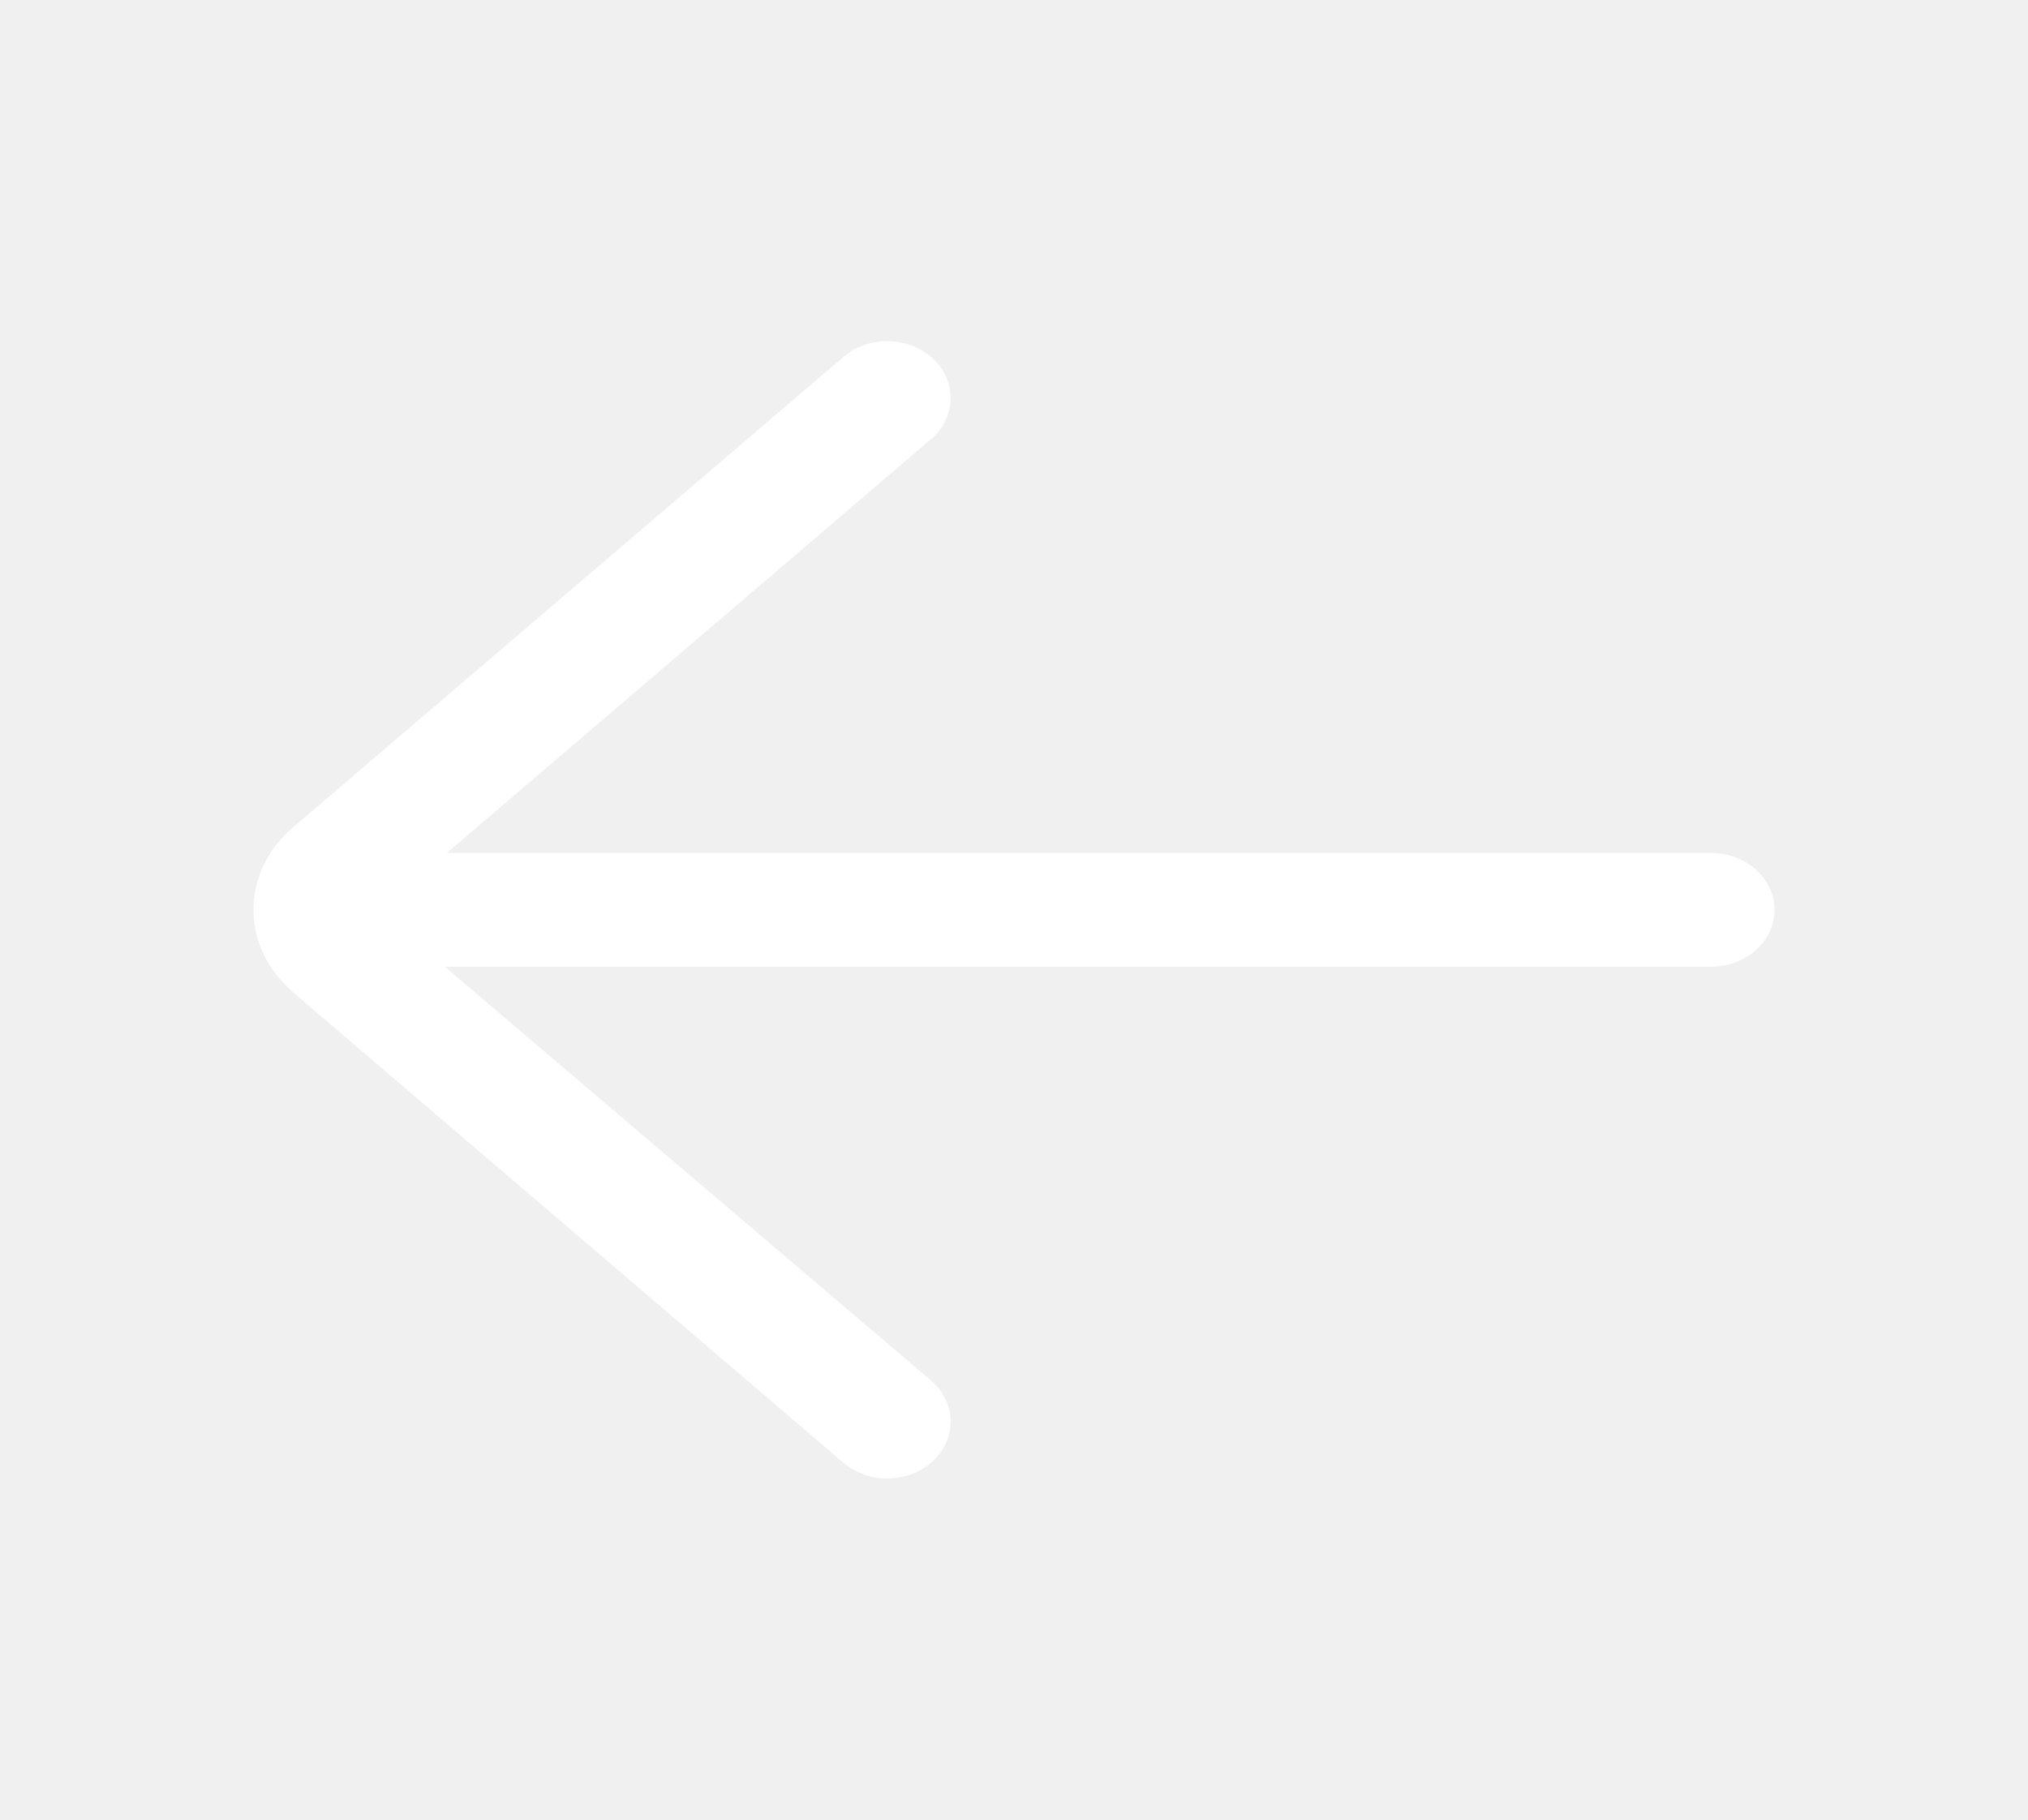
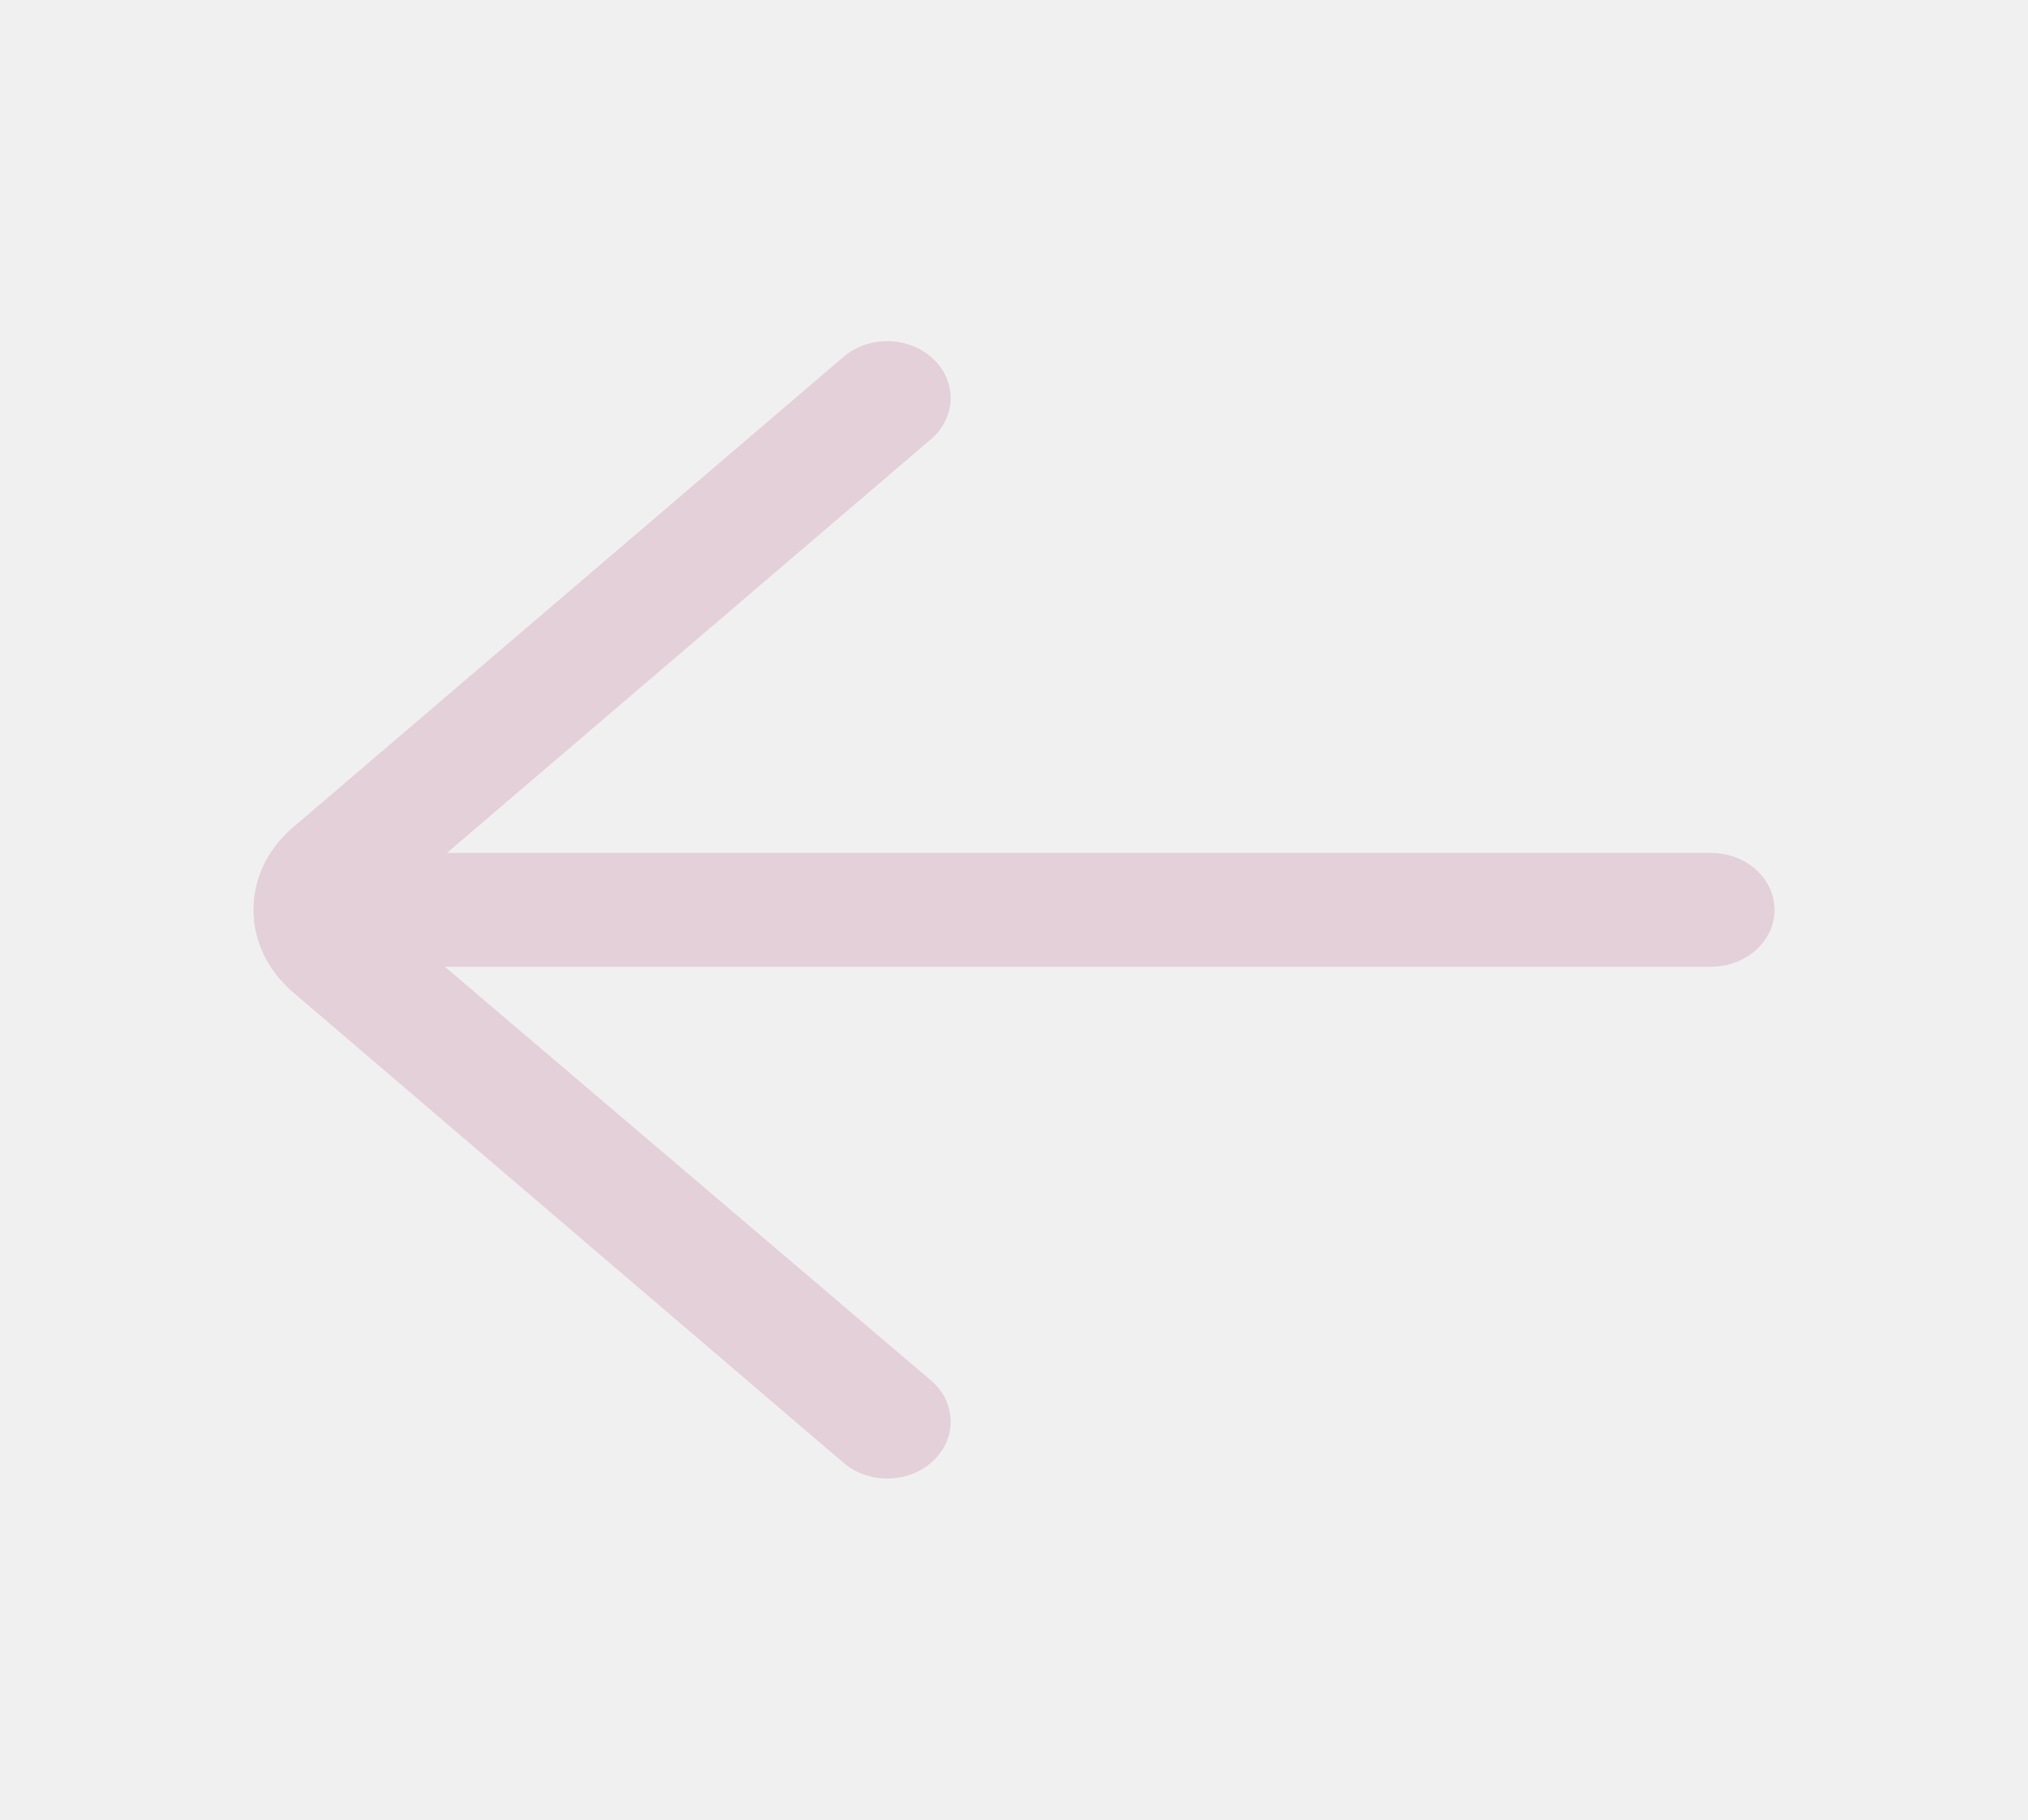
<svg xmlns="http://www.w3.org/2000/svg" width="39" height="35" viewBox="0 0 39 35" fill="none">
-   <path d="M32.906 16.406H8.593L17.903 8.448C18.39 8.031 18.409 7.339 17.945 6.902C17.481 6.465 16.71 6.447 16.222 6.864L5.589 15.953C5.129 16.366 4.875 16.915 4.875 17.5C4.875 18.084 5.129 18.634 5.611 19.065L16.222 28.136C16.458 28.337 16.76 28.438 17.062 28.438C17.384 28.438 17.706 28.324 17.945 28.098C18.41 27.66 18.391 26.969 17.903 26.552L8.554 18.594H32.906C33.579 18.594 34.125 18.104 34.125 17.5C34.125 16.896 33.579 16.406 32.906 16.406V16.406Z" fill="white" />
+   <path d="M32.906 16.406H8.593L17.903 8.448C18.39 8.031 18.409 7.339 17.945 6.902C17.481 6.465 16.71 6.447 16.222 6.864L5.589 15.953C5.129 16.366 4.875 16.915 4.875 17.5C4.875 18.084 5.129 18.634 5.611 19.065L16.222 28.136C16.458 28.337 16.76 28.438 17.062 28.438C17.384 28.438 17.706 28.324 17.945 28.098C18.41 27.66 18.391 26.969 17.903 26.552L8.554 18.594H32.906C33.579 18.594 34.125 18.104 34.125 17.5C34.125 16.896 33.579 16.406 32.906 16.406Z" fill="#E3D0D8" />
</svg>
